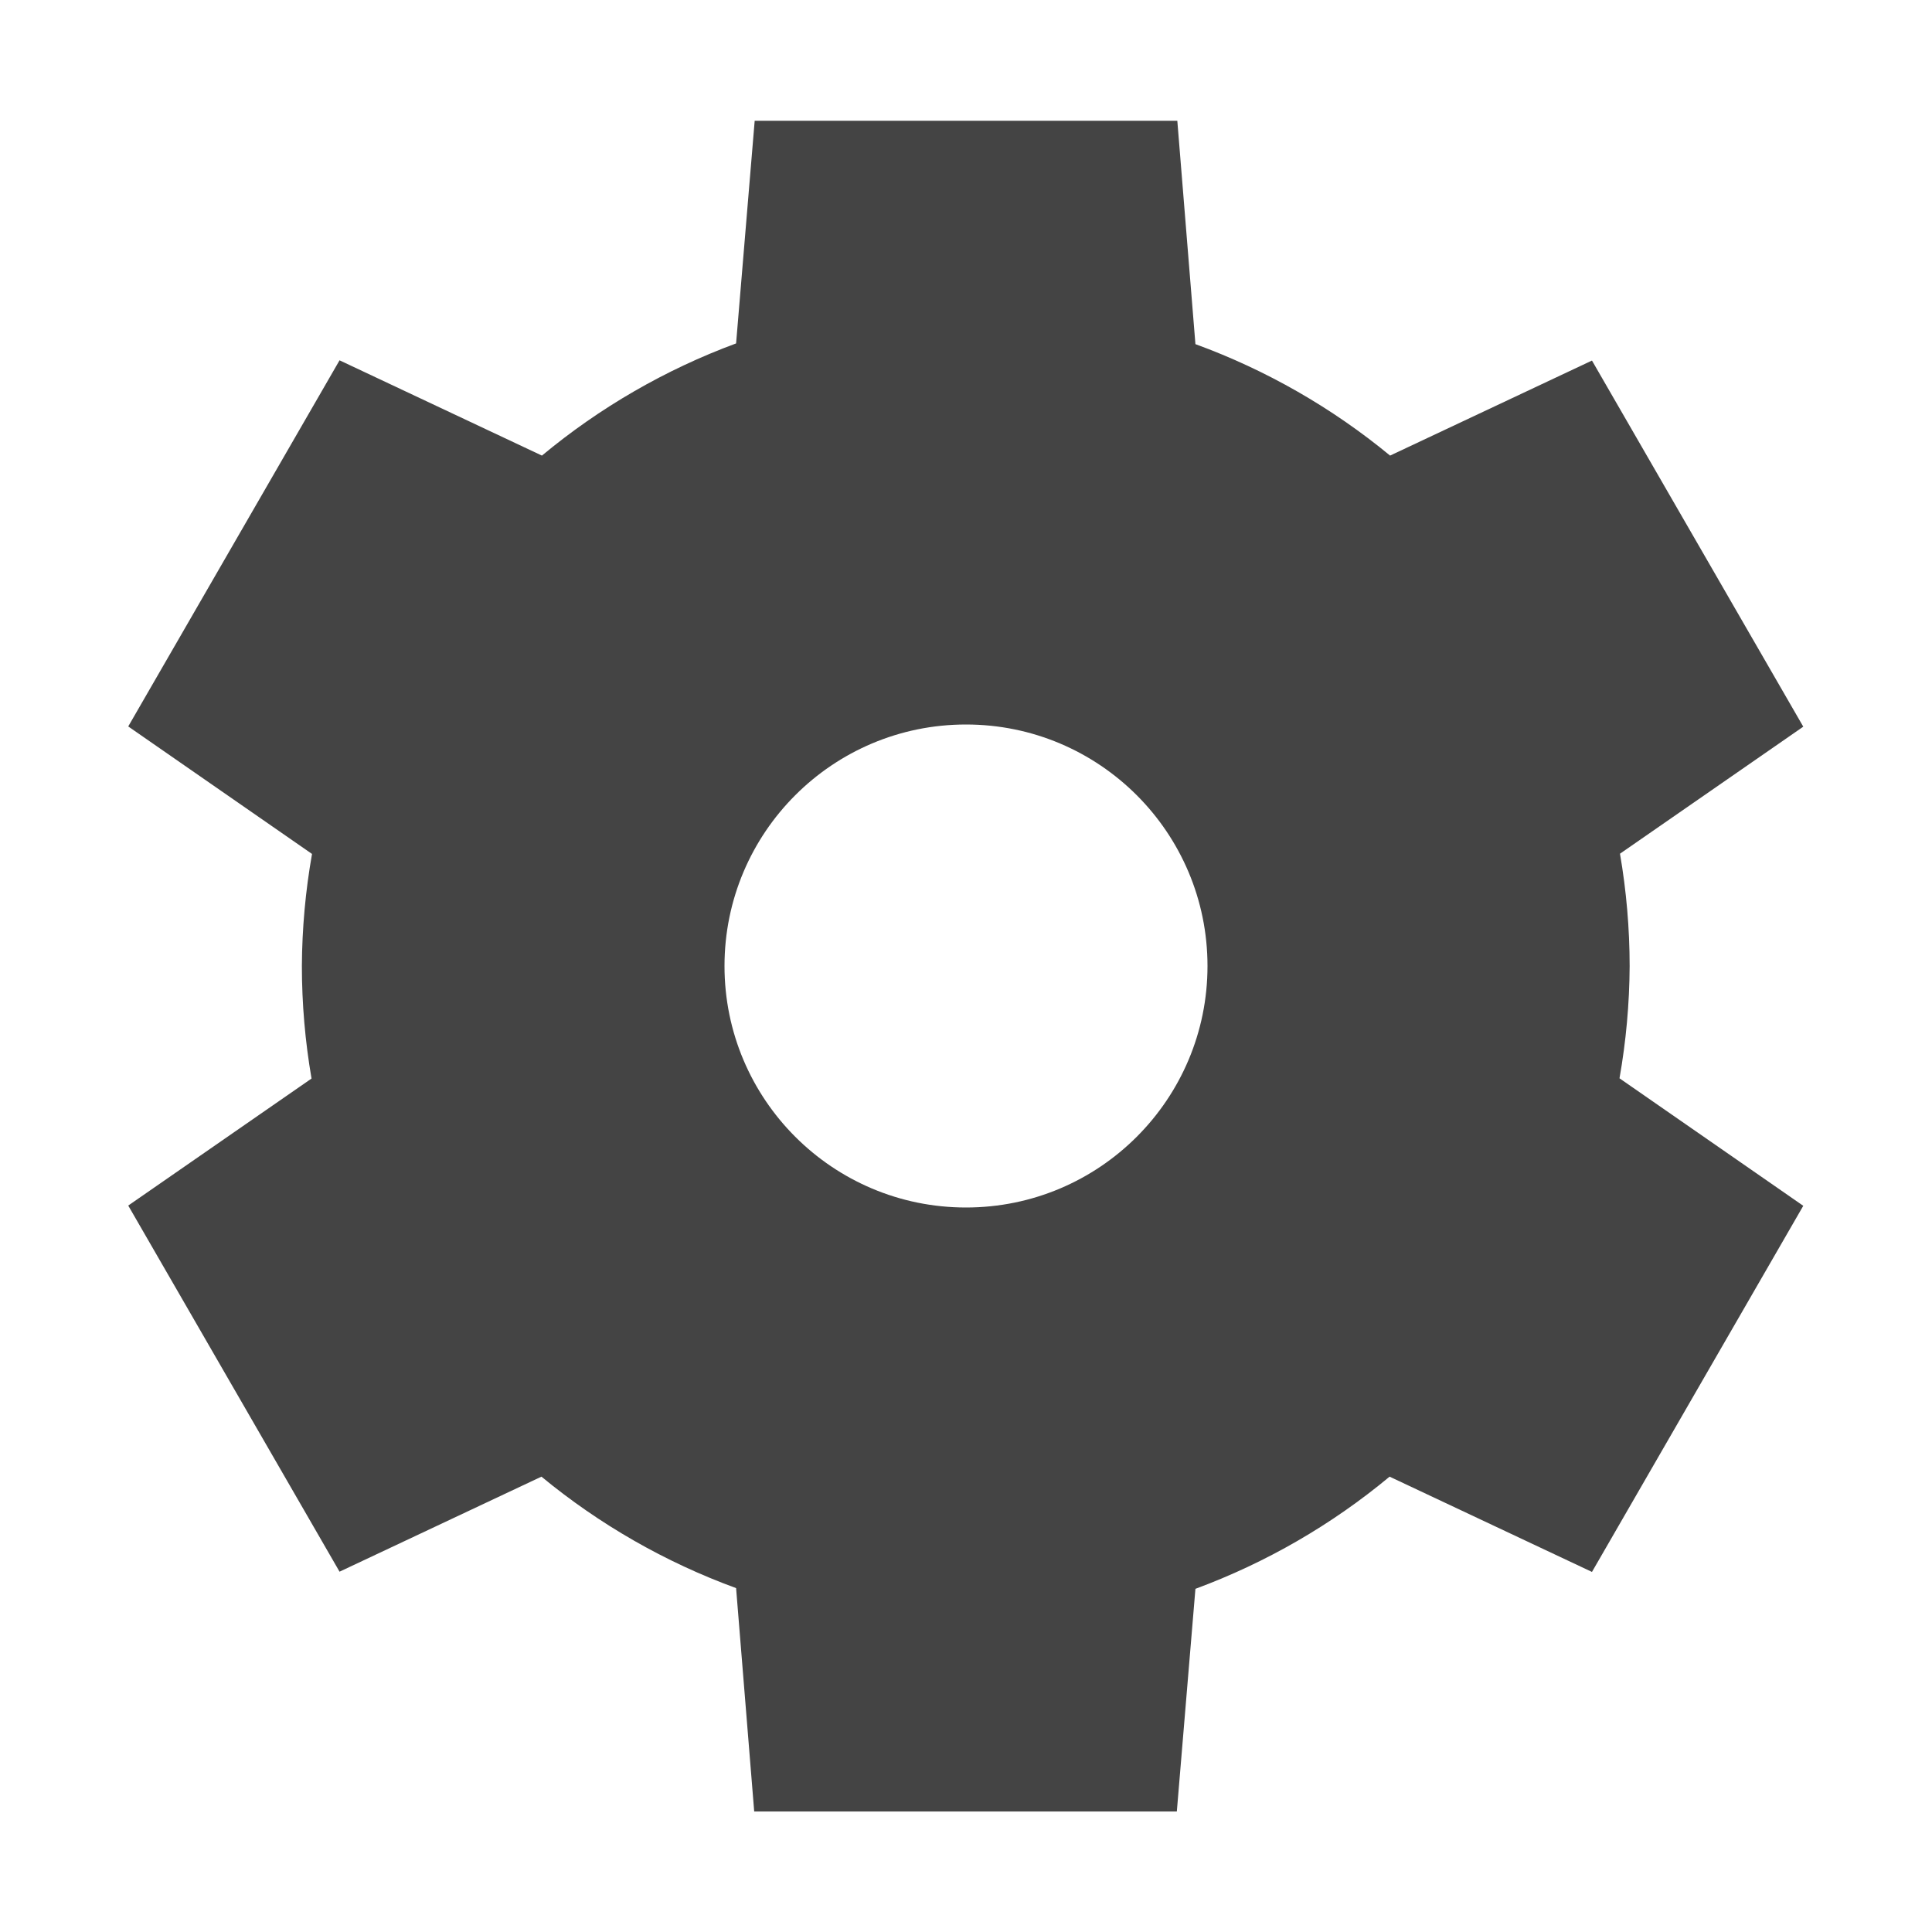
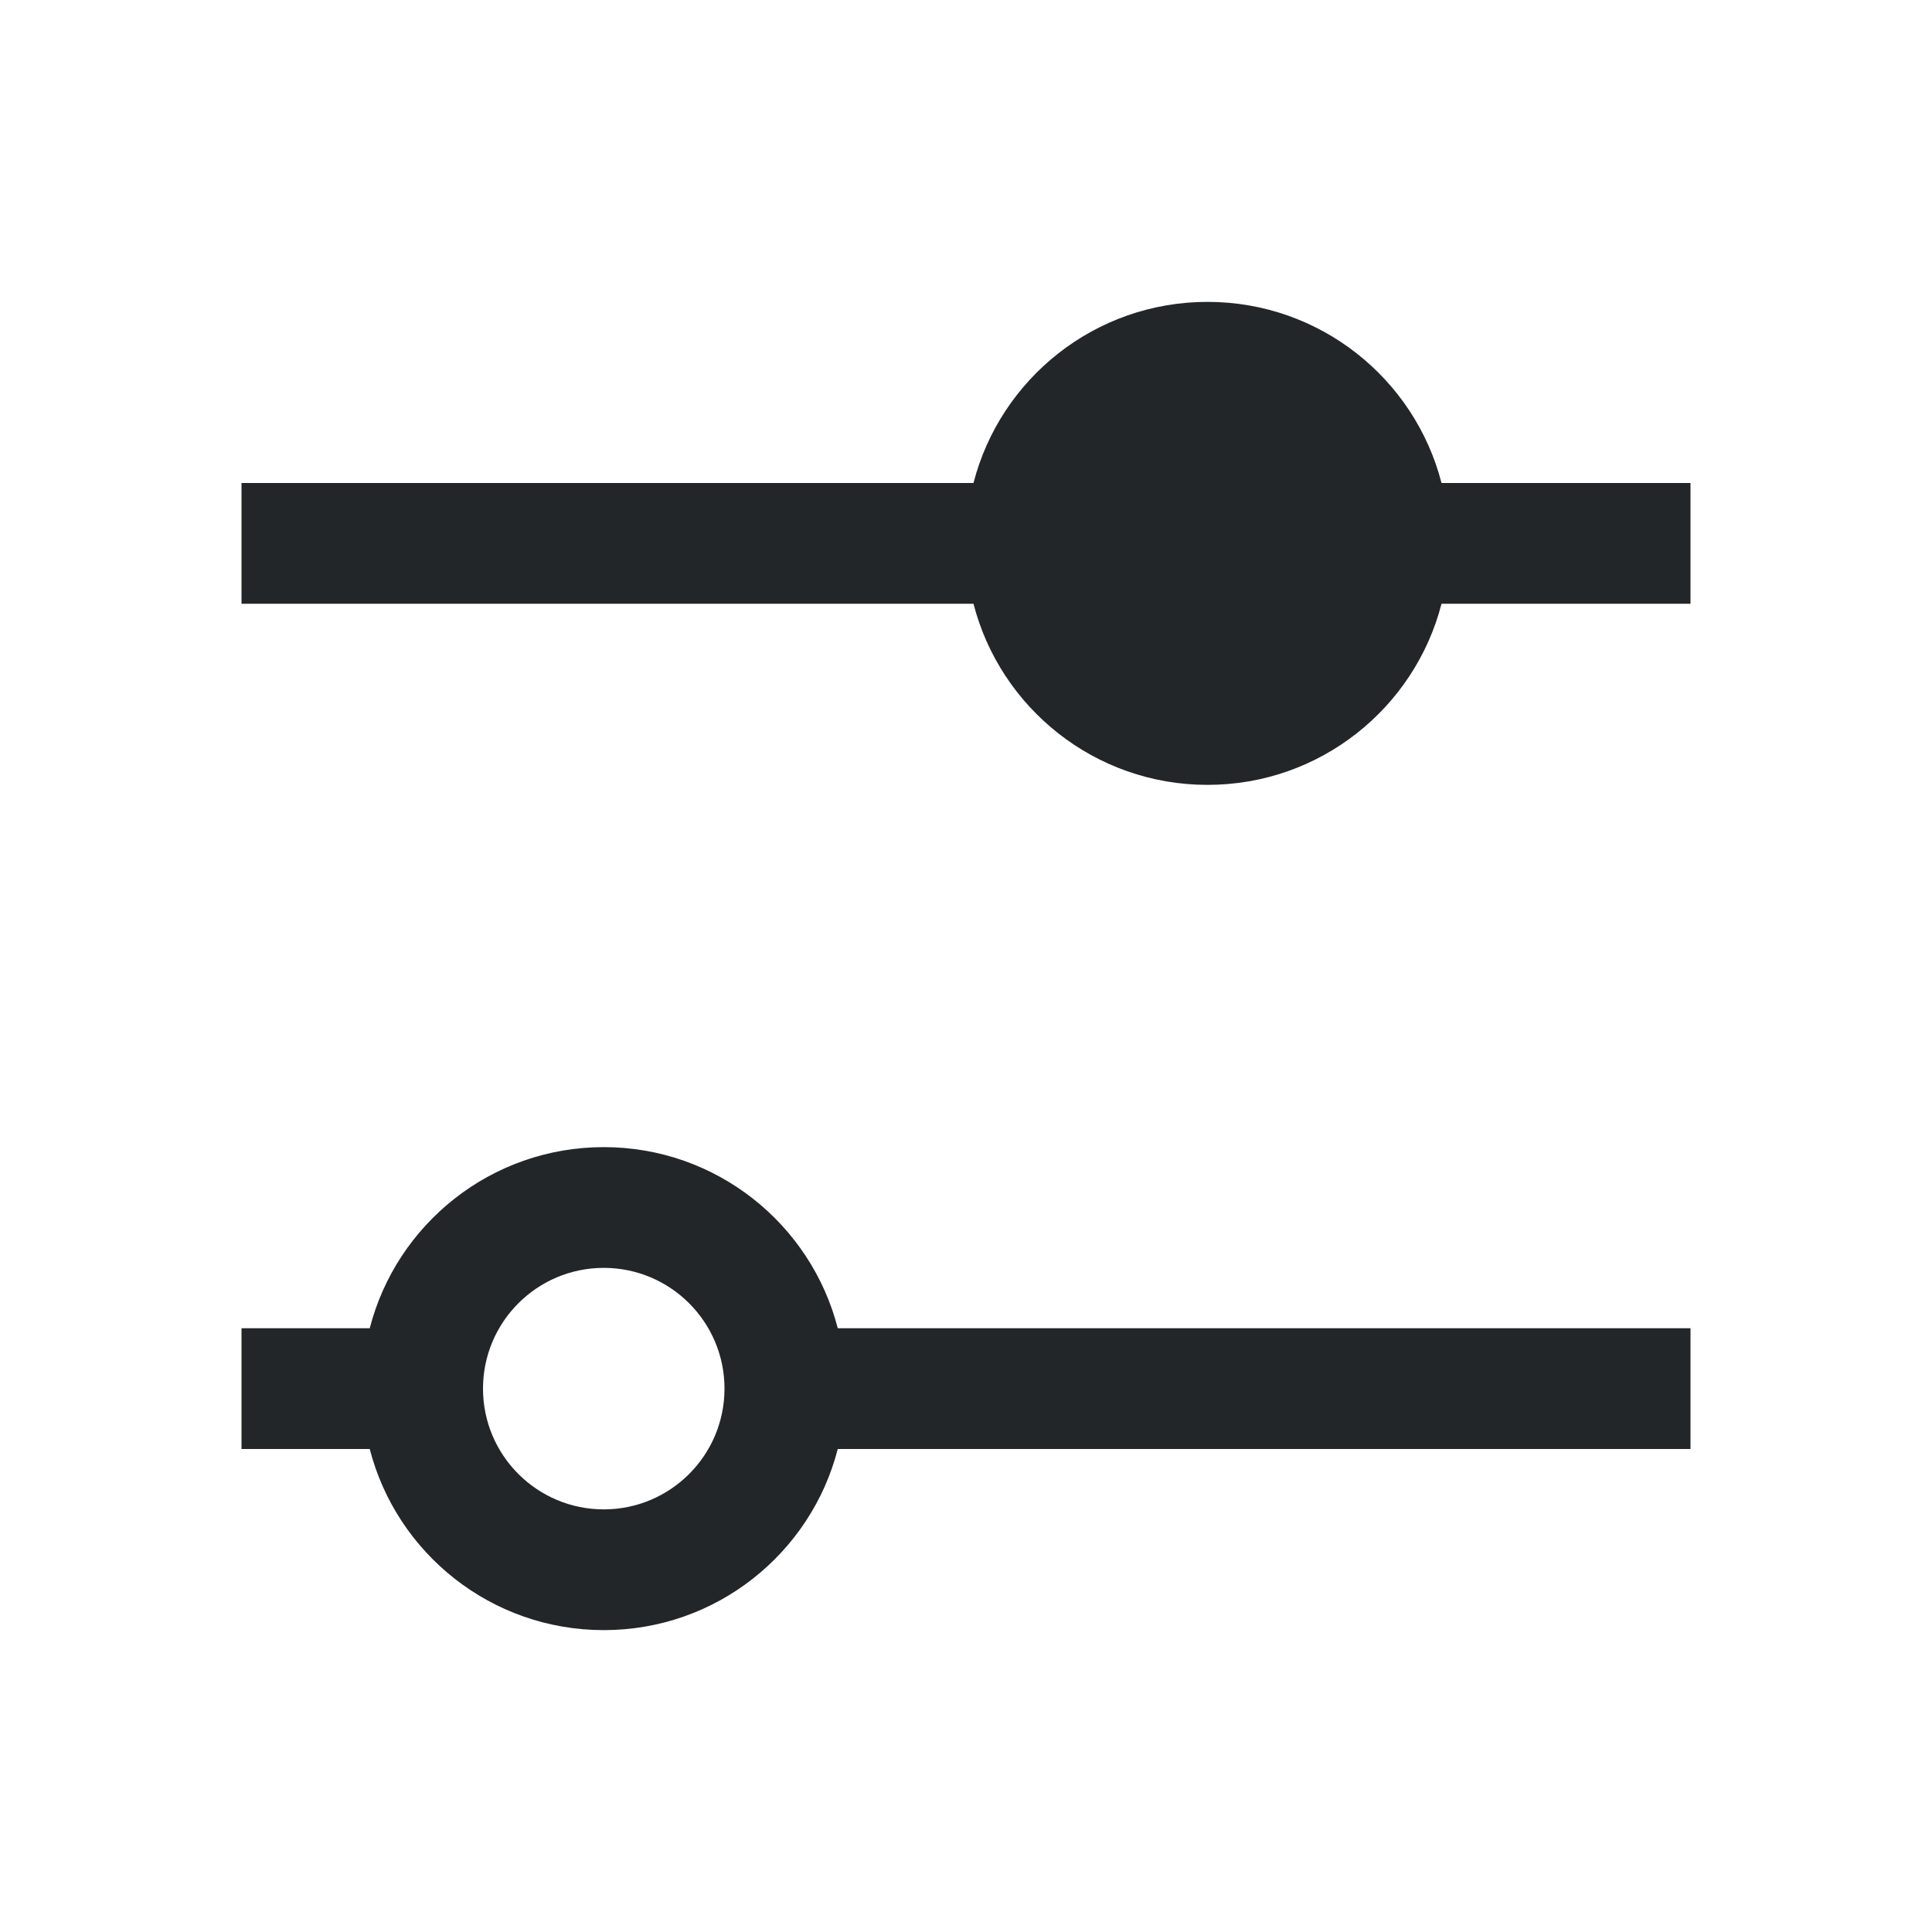
- <svg xmlns="http://www.w3.org/2000/svg" width="16" height="16" viewBox="0 0 16 16">
-   <defs>
-     <style id="current-color-scheme" type="text/css">
-    .ColorScheme-Text { color:#444444; } .ColorScheme-Highlight { color:#4285f4; } .ColorScheme-NeutralText { color:#ff9800; } .ColorScheme-PositiveText { color:#4caf50; } .ColorScheme-NegativeText { color:#f44336; }
-   </style>
+ <svg xmlns="http://www.w3.org/2000/svg" viewBox="0 0 16 16">
+   <defs id="defs3051">
+     <style type="text/css" id="current-color-scheme">
+       .ColorScheme-Text {
+         color:#232629;
+       }
+       </style>
  </defs>
-   <path style="fill:currentColor" class="ColorScheme-Text" d="M 6.25 1 L 6.096 2.844 A 5.5 5.5 0 0 0 4.488 3.773 L 2.812 2.984 L 1.062 6.016 L 2.584 7.072 A 5.5 5.5 0 0 0 2.5 8 A 5.5 5.5 0 0 0 2.58 8.932 L 1.062 9.984 L 2.812 13.016 L 4.484 12.229 A 5.5 5.5 0 0 0 6.096 13.152 L 6.246 15.002 L 9.746 15.002 L 9.9 13.158 A 5.5 5.5 0 0 0 11.508 12.229 L 13.184 13.018 L 14.934 9.986 L 13.412 8.93 A 5.5 5.5 0 0 0 13.496 8.002 A 5.5 5.5 0 0 0 13.416 7.07 L 14.934 6.018 L 13.184 2.986 L 11.512 3.773 A 5.5 5.5 0 0 0 9.9 2.85 L 9.75 1 L 6.25 1 z M 8 6 A 2 2 0 0 1 10 8 A 2 2 0 0 1 8 10 A 2 2 0 0 1 6 8 A 2 2 0 0 1 8 6 z" />
+   <path style="fill:currentColor;fill-opacity:1;stroke:none" d="M 10 2.5 C 9.068 2.5 8.284 3.137 8.062 4 L 2 4 L 2 5 L 8.062 5 C 8.284 5.863 9.068 6.5 10 6.5 C 10.932 6.5 11.716 5.863 11.938 5 L 14 5 L 14 4 L 11.938 4 C 11.716 3.137 10.932 2.5 10 2.5 z M 5 9.5 C 4.068 9.5 3.284 10.137 3.062 11 L 2 11 L 2 12 L 3.062 12 C 3.284 12.863 4.068 13.5 5 13.5 C 5.932 13.5 6.716 12.863 6.938 12 L 7 12 L 9 12 L 14 12 L 14 11 L 9 11 L 7 11 L 6.938 11 C 6.716 10.137 5.932 9.5 5 9.5 z M 5 10.5 C 5.552 10.5 6 10.948 6 11.5 C 6 12.052 5.552 12.5 5 12.5 C 4.448 12.5 4 12.052 4 11.5 C 4 10.948 4.448 10.5 5 10.5 z " class="ColorScheme-Text" />
</svg>
